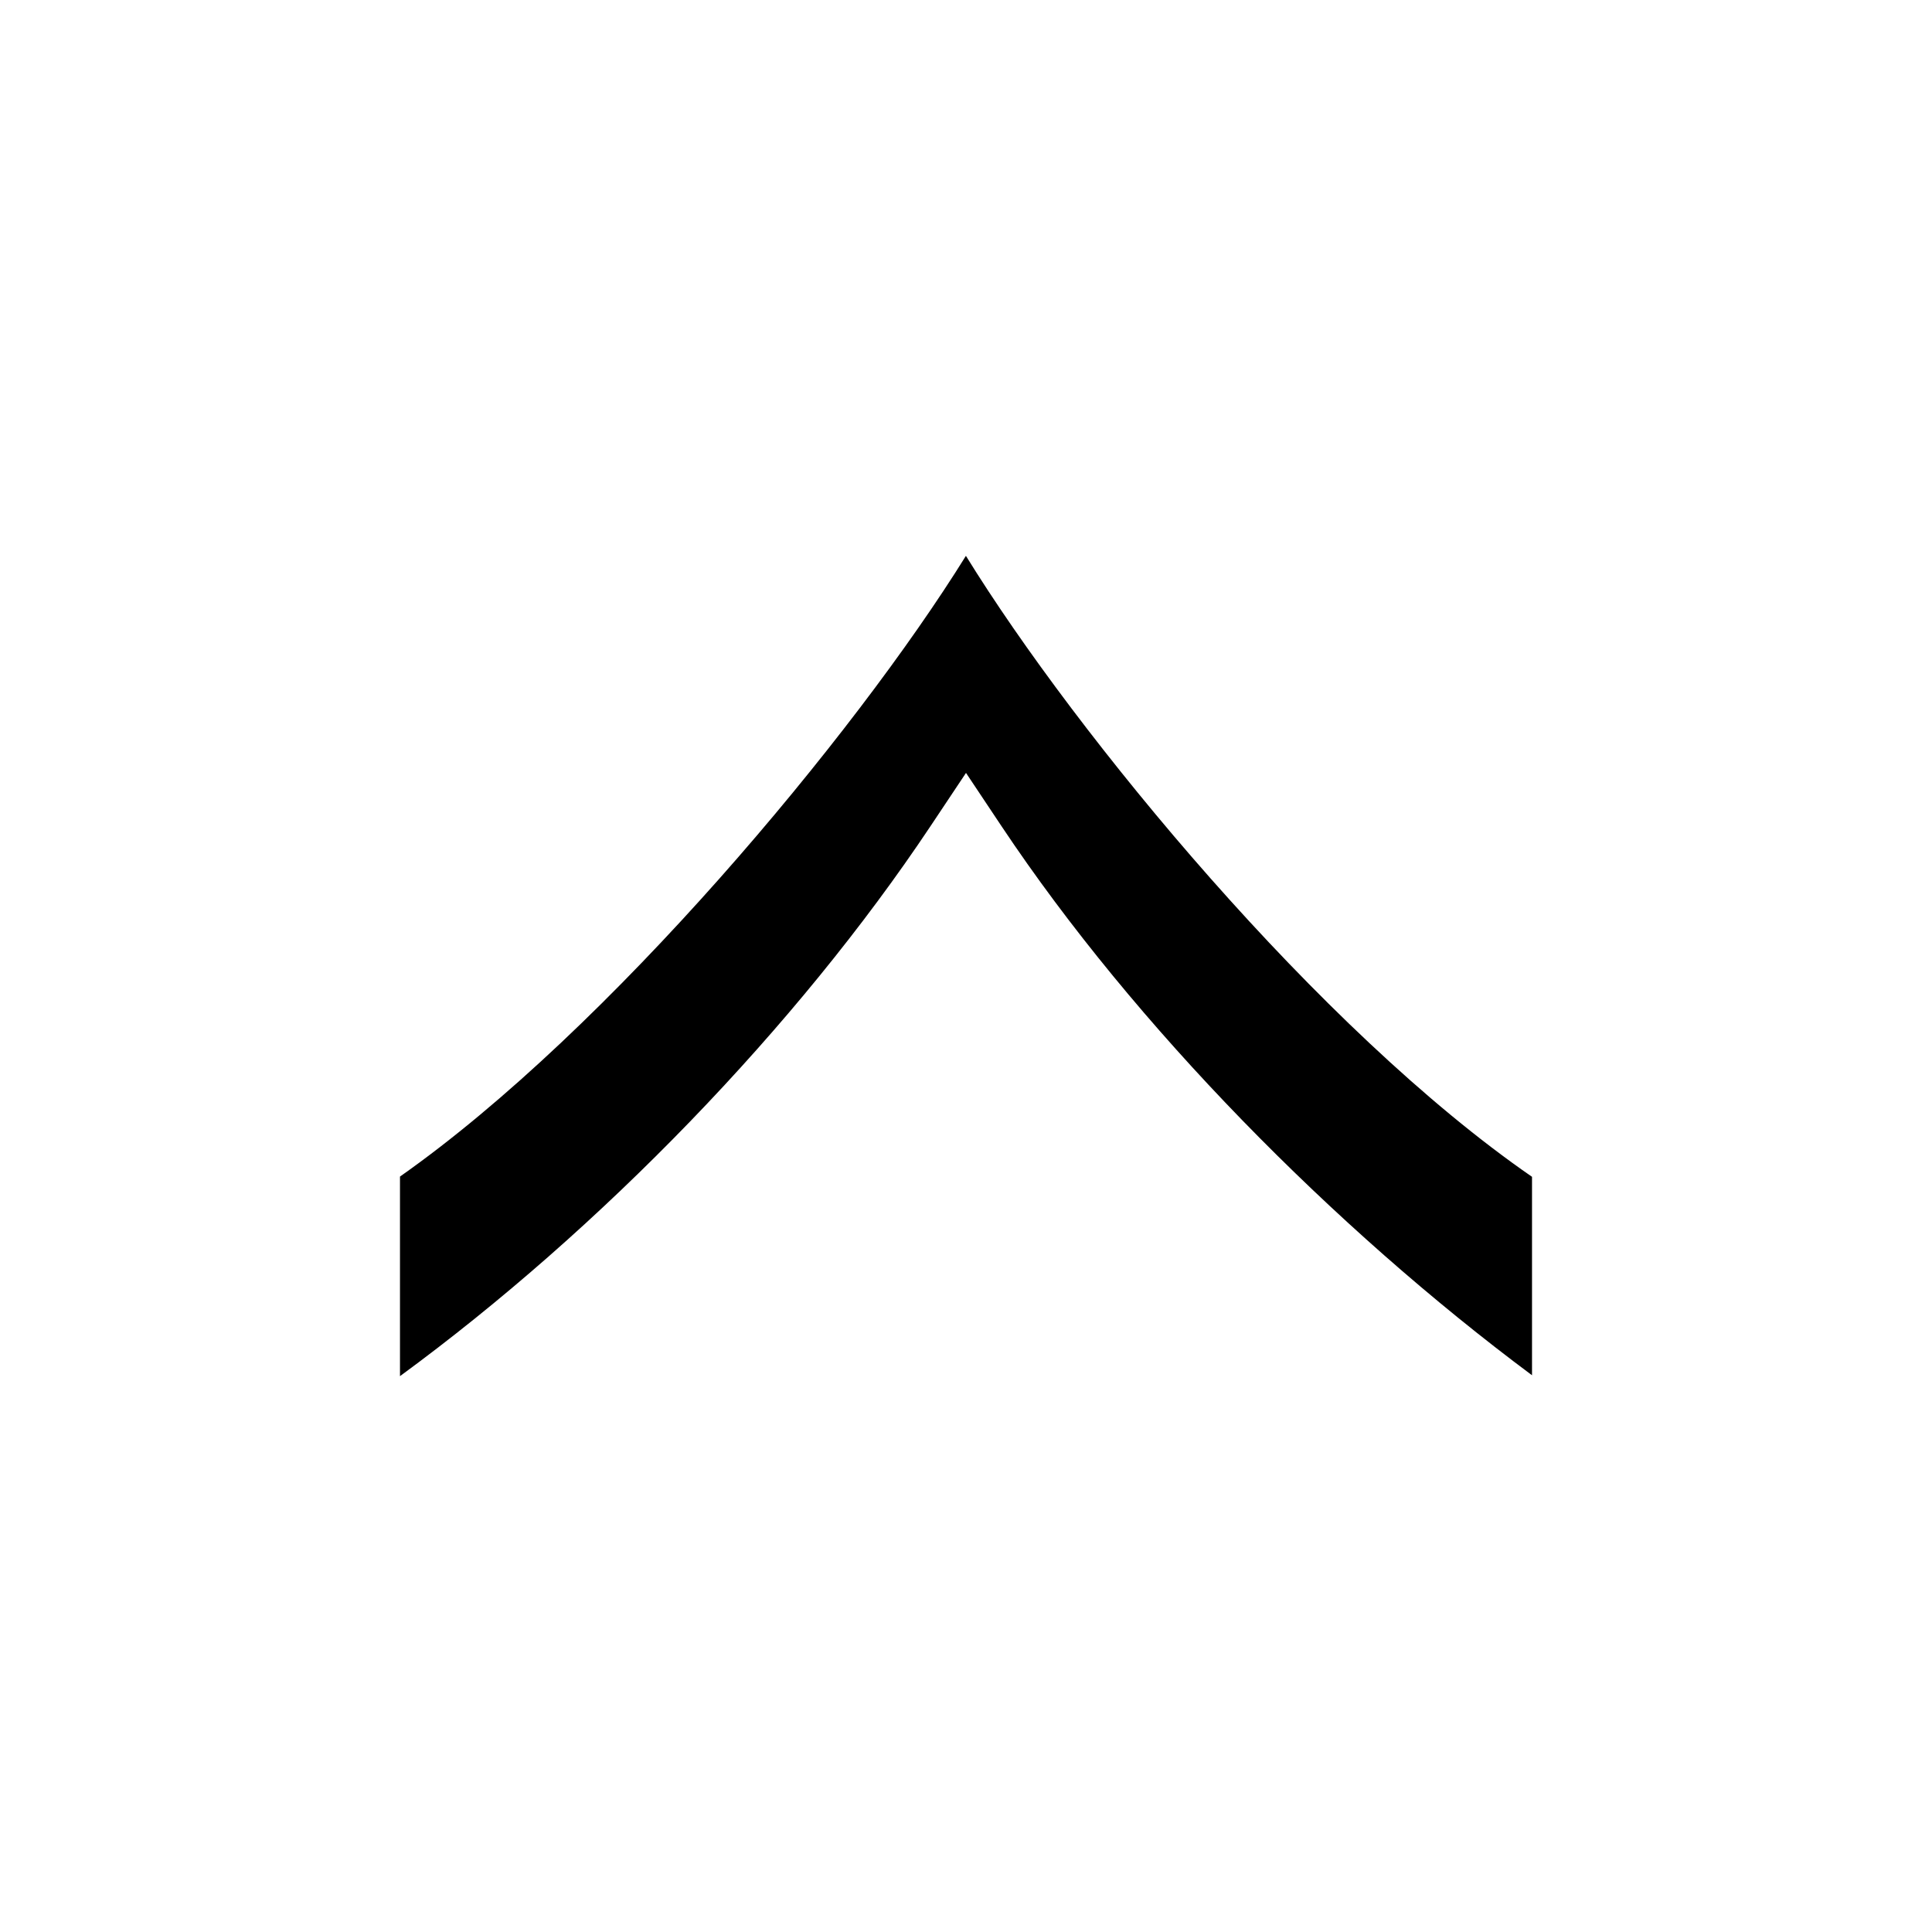
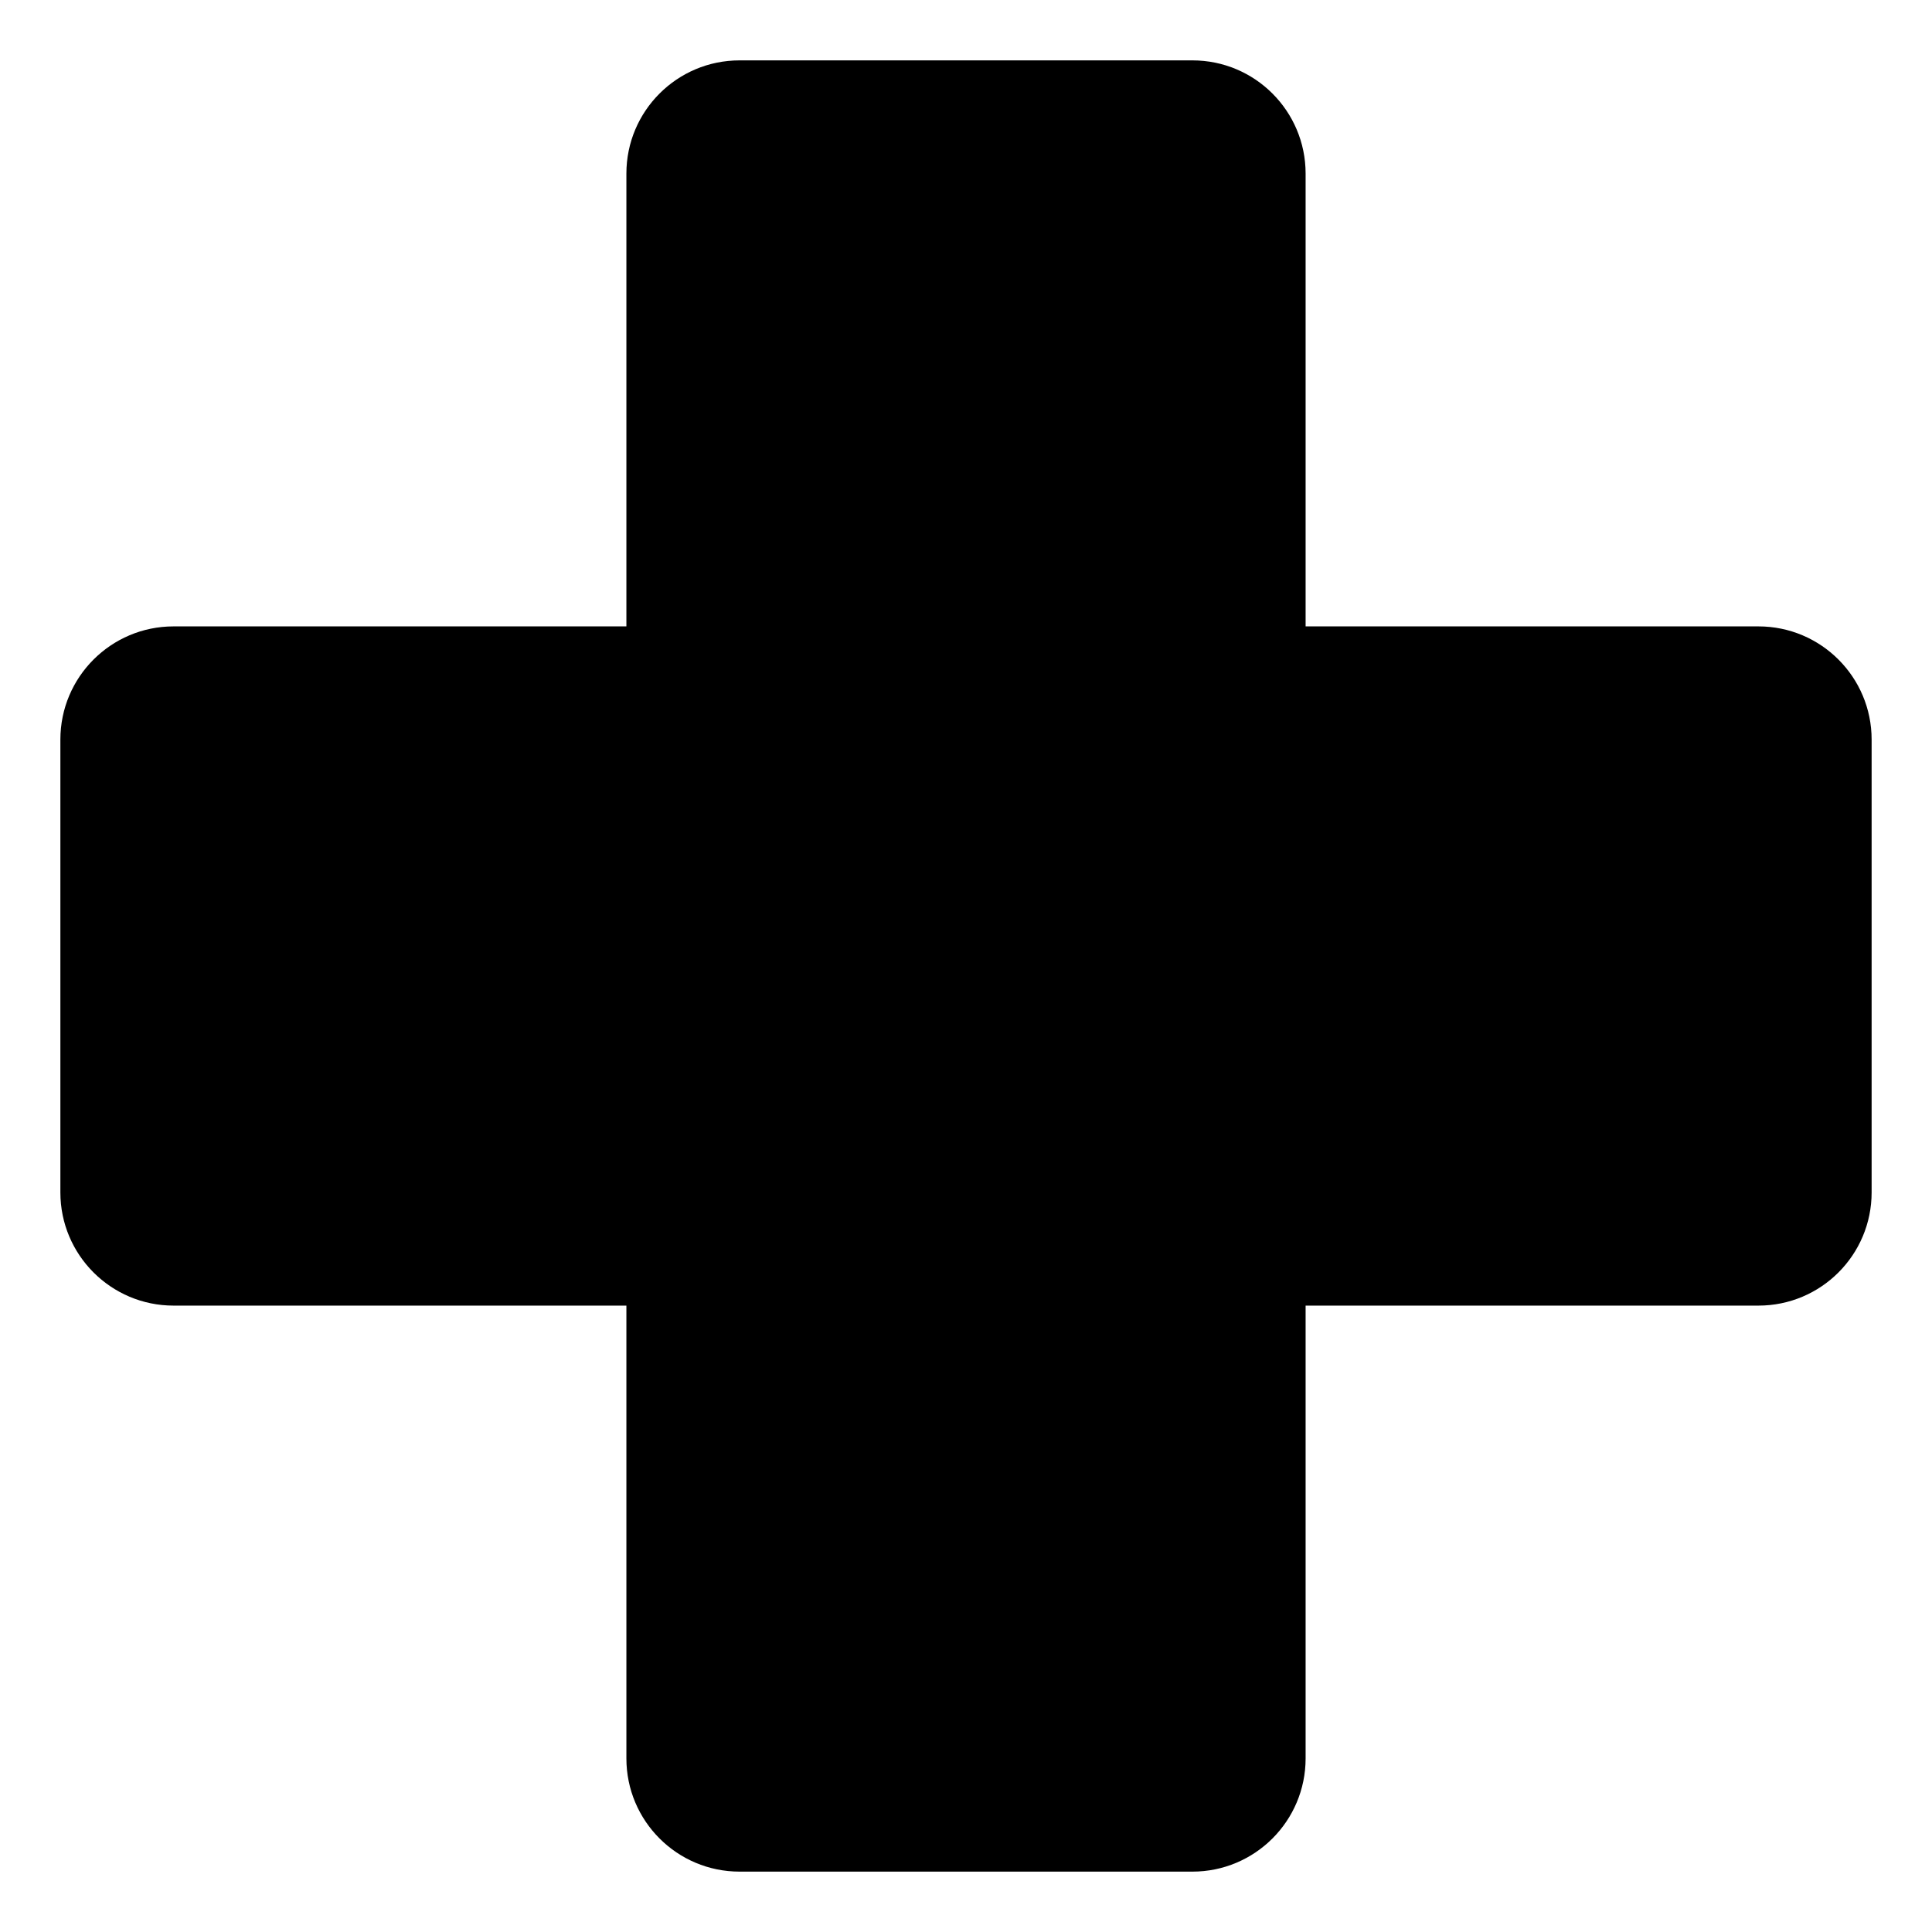
<svg xmlns="http://www.w3.org/2000/svg" viewBox="0 0 512 512">
-   <path d="M255.977 147.306C285.345 194.92 349.612 272.93 406 311.866v52.592c-52.596-39.175-105.228-92.47-140.56-145.47l-9.44-14.16-9.44 14.16c-35.446 53.17-87.448 106.787-140.56 145.706v-52.89c55.382-38.943 120.38-116.82 149.977-164.498z" />
+   <path d="M196 16a30 30 0 0 0-30 30v120H46a30 30 0 0 0-30 30v120a30 30 0 0 0 30 30h120v120a30 30 0 0 0 30 30h120a30 30 0 0 0 30-30V346h120a30 30 0 0 0 30-30V196a30 30 0 0 0-30-30H346V46a30 30 0 0 0-30-30H196z" />
</svg>
